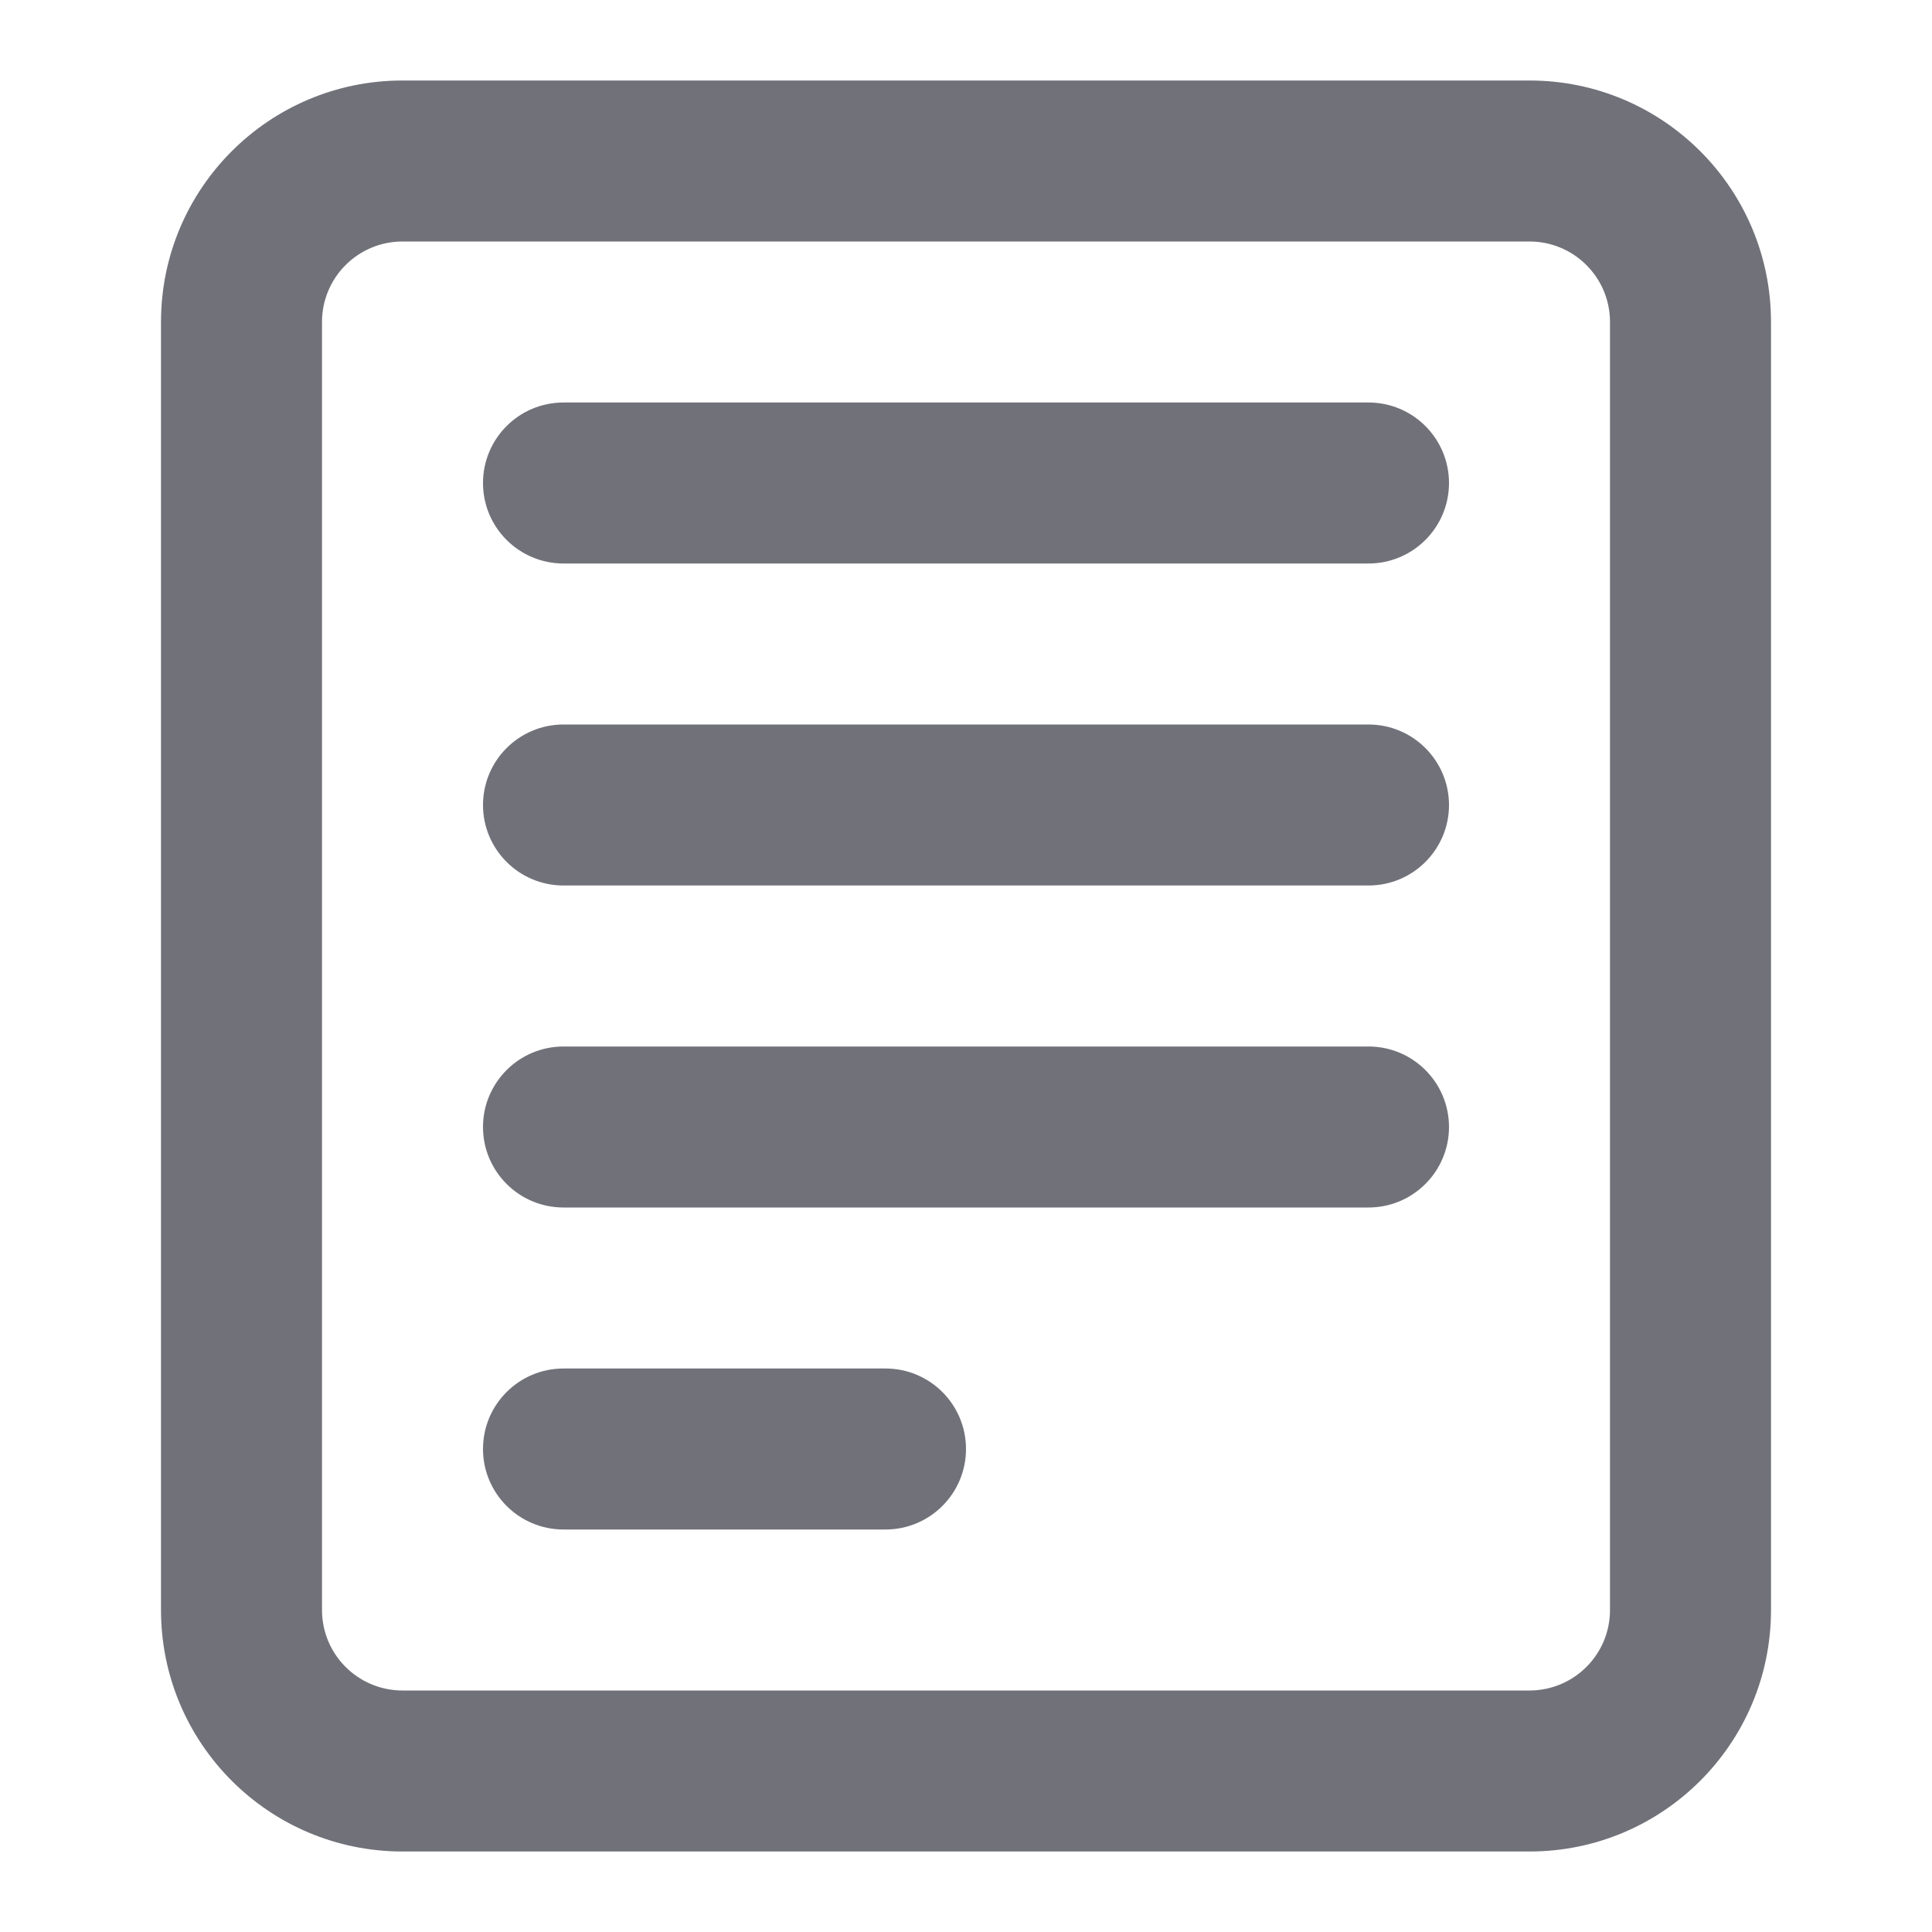
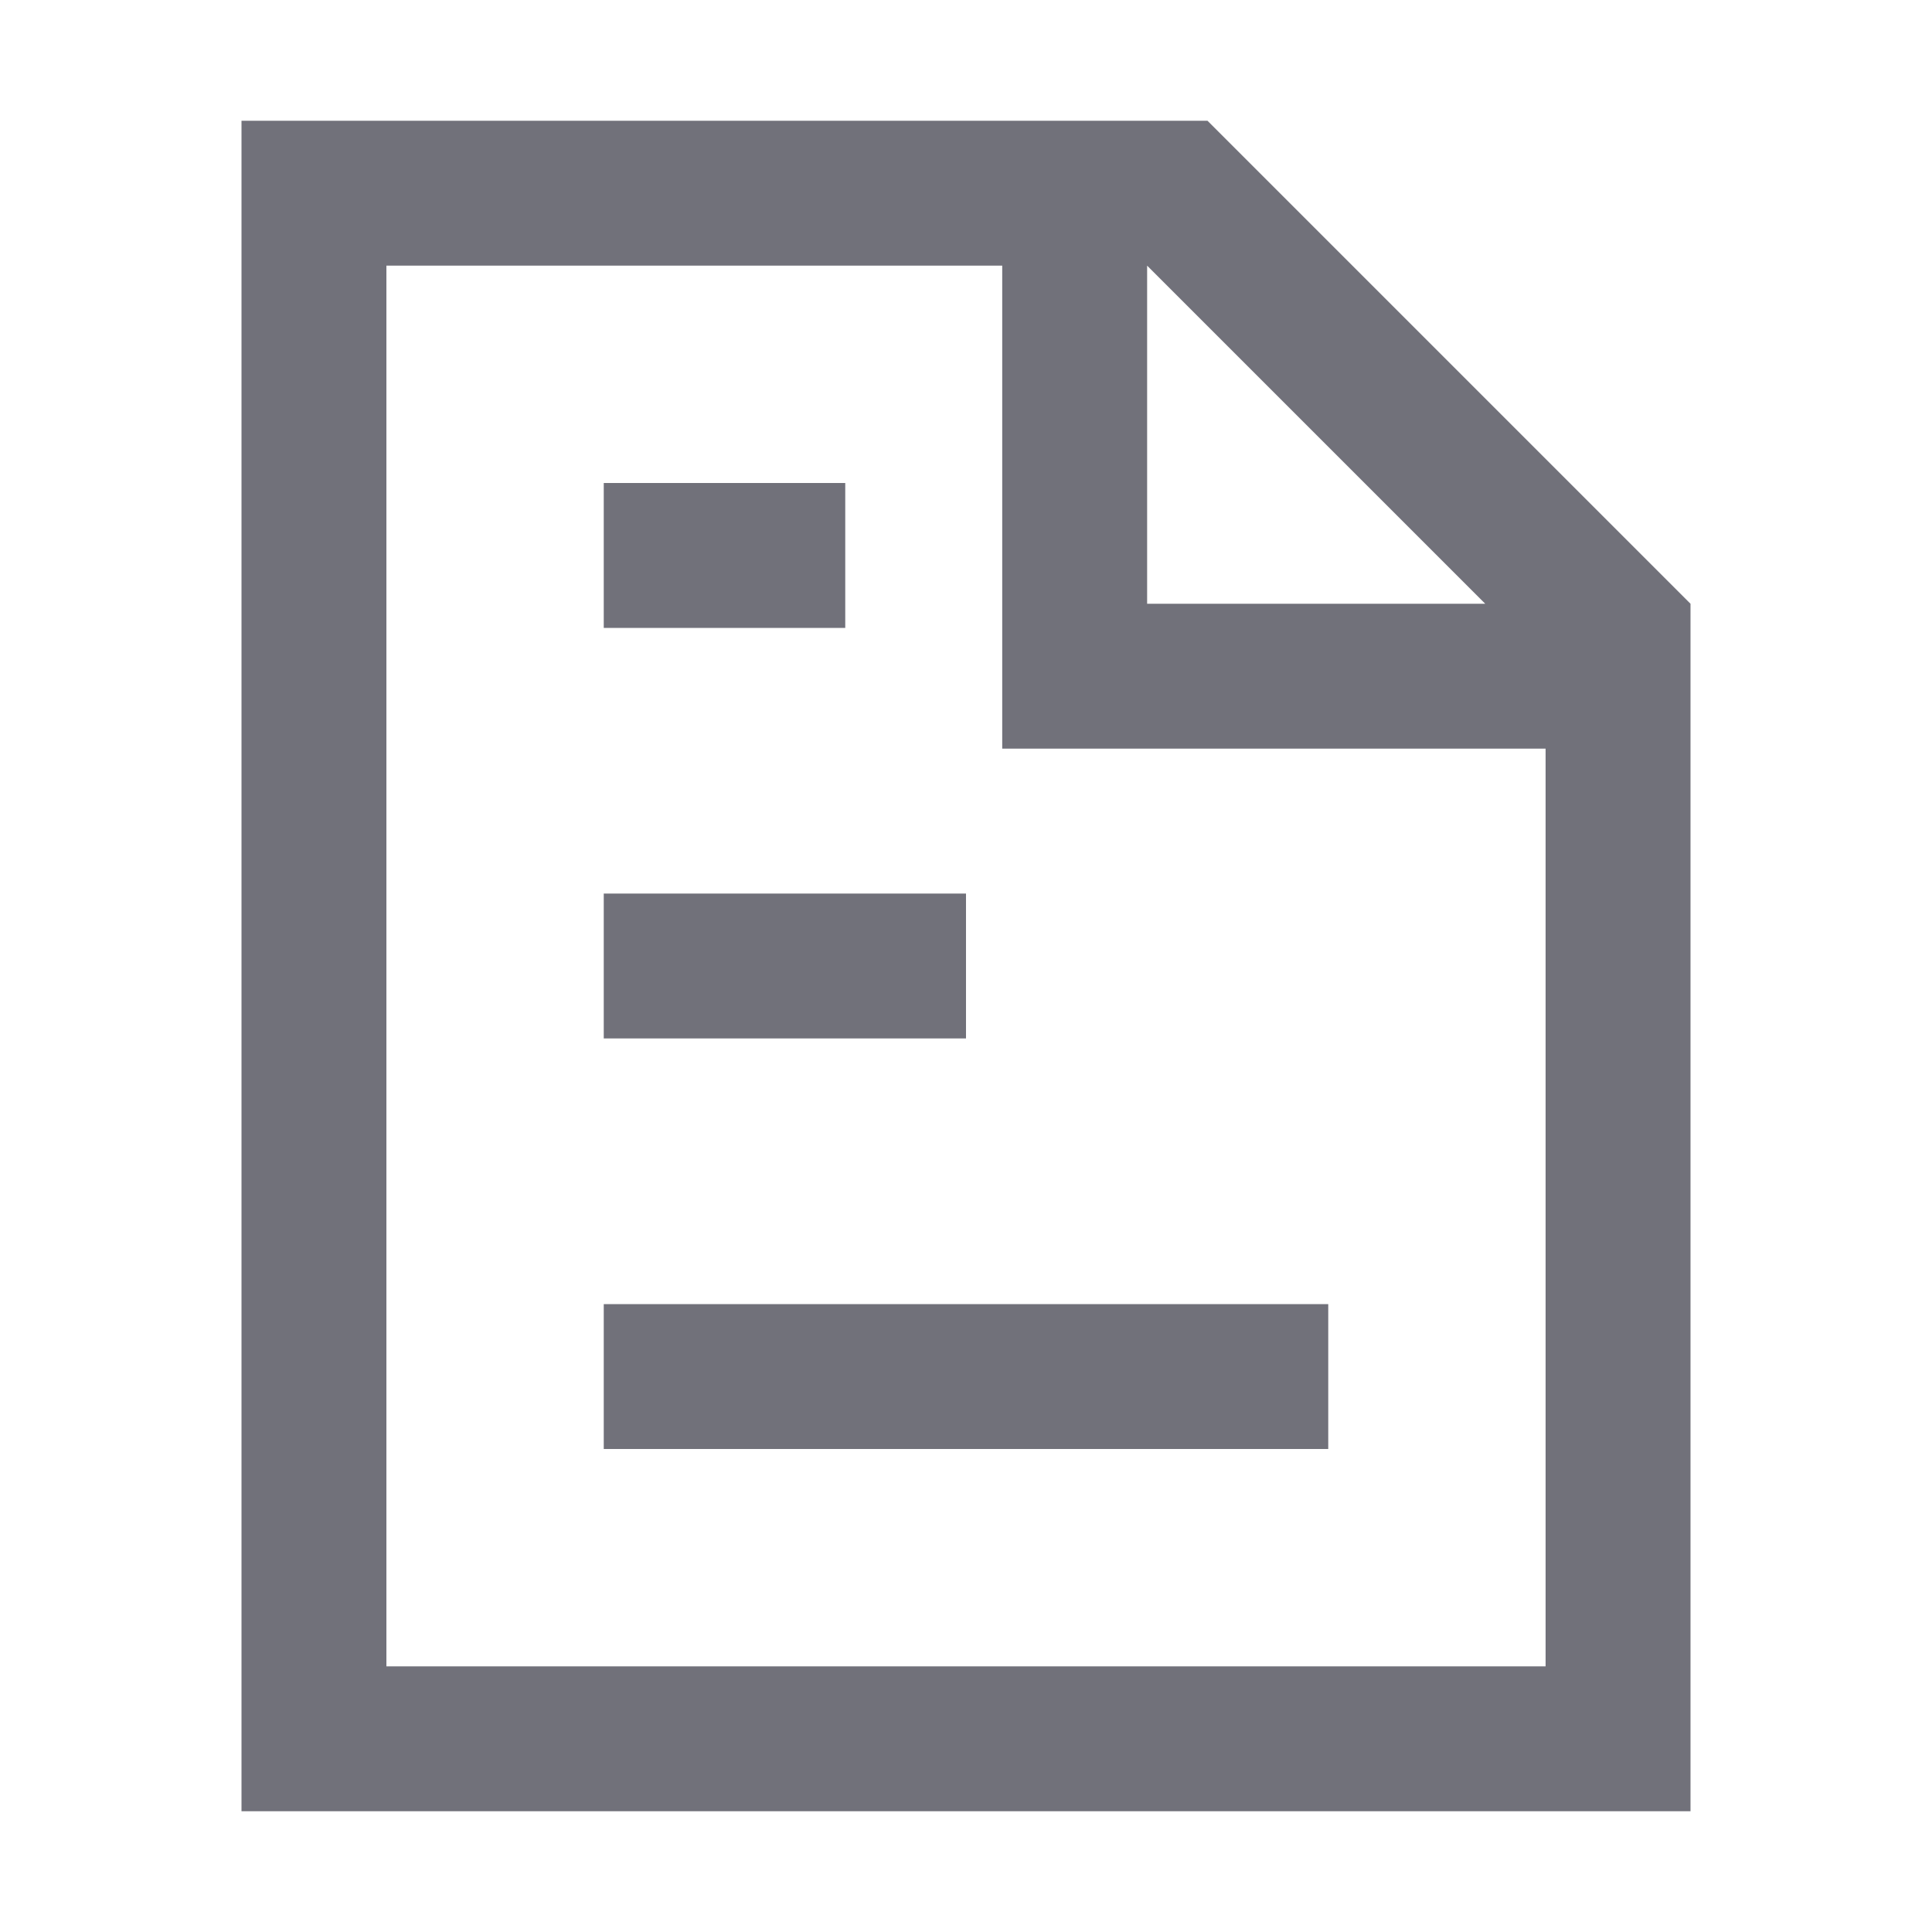
- <svg xmlns="http://www.w3.org/2000/svg" fill="none" viewBox="0 0 24 24">
-   <path fill="#71717A" d="M6 6a1 1 0 0 1 1-1h10a1 1 0 1 1 0 2H7a1 1 0 0 1-1-1ZM6 10a1 1 0 0 1 1-1h10a1 1 0 1 1 0 2H7a1 1 0 0 1-1-1ZM7 13a1 1 0 1 0 0 2h10a1 1 0 1 0 0-2H7ZM6 18a1 1 0 0 1 1-1h4a1 1 0 1 1 0 2H7a1 1 0 0 1-1-1Z" />
-   <path fill="#71717A" fill-rule="evenodd" d="M2 4a3 3 0 0 1 3-3h14a3 3 0 0 1 3 3v16a3 3 0 0 1-3 3H5a3 3 0 0 1-3-3V4Zm3-1h14a1 1 0 0 1 1 1v16a1 1 0 0 1-1 1H5a1 1 0 0 1-1-1V4a1 1 0 0 1 1-1Z" clip-rule="evenodd" />
+ <svg xmlns="http://www.w3.org/2000/svg" width="800px" height="800px" viewBox="0 0 1024 1024" class="icon" version="1.1" fill="#000000">
+   <g id="SVGRepo_bgCarrier" stroke-width="0" />
+   <g id="SVGRepo_tracerCarrier" stroke-linecap="round" stroke-linejoin="round" />
+   <g id="SVGRepo_iconCarrier">
+     <path d="M128 64h512l256 256v640H128V64z m76.8 76.8v742.4h614.4V396.8H531.2v-256H204.8z m403.2 0V320h179.2L608 140.8zM320 256h128v76.8H320V256z m0 217.6h192v76.8H320V473.6z m0 217.6h384V768H320v-76.8z" fill="#71717A" />
+   </g>
</svg>
